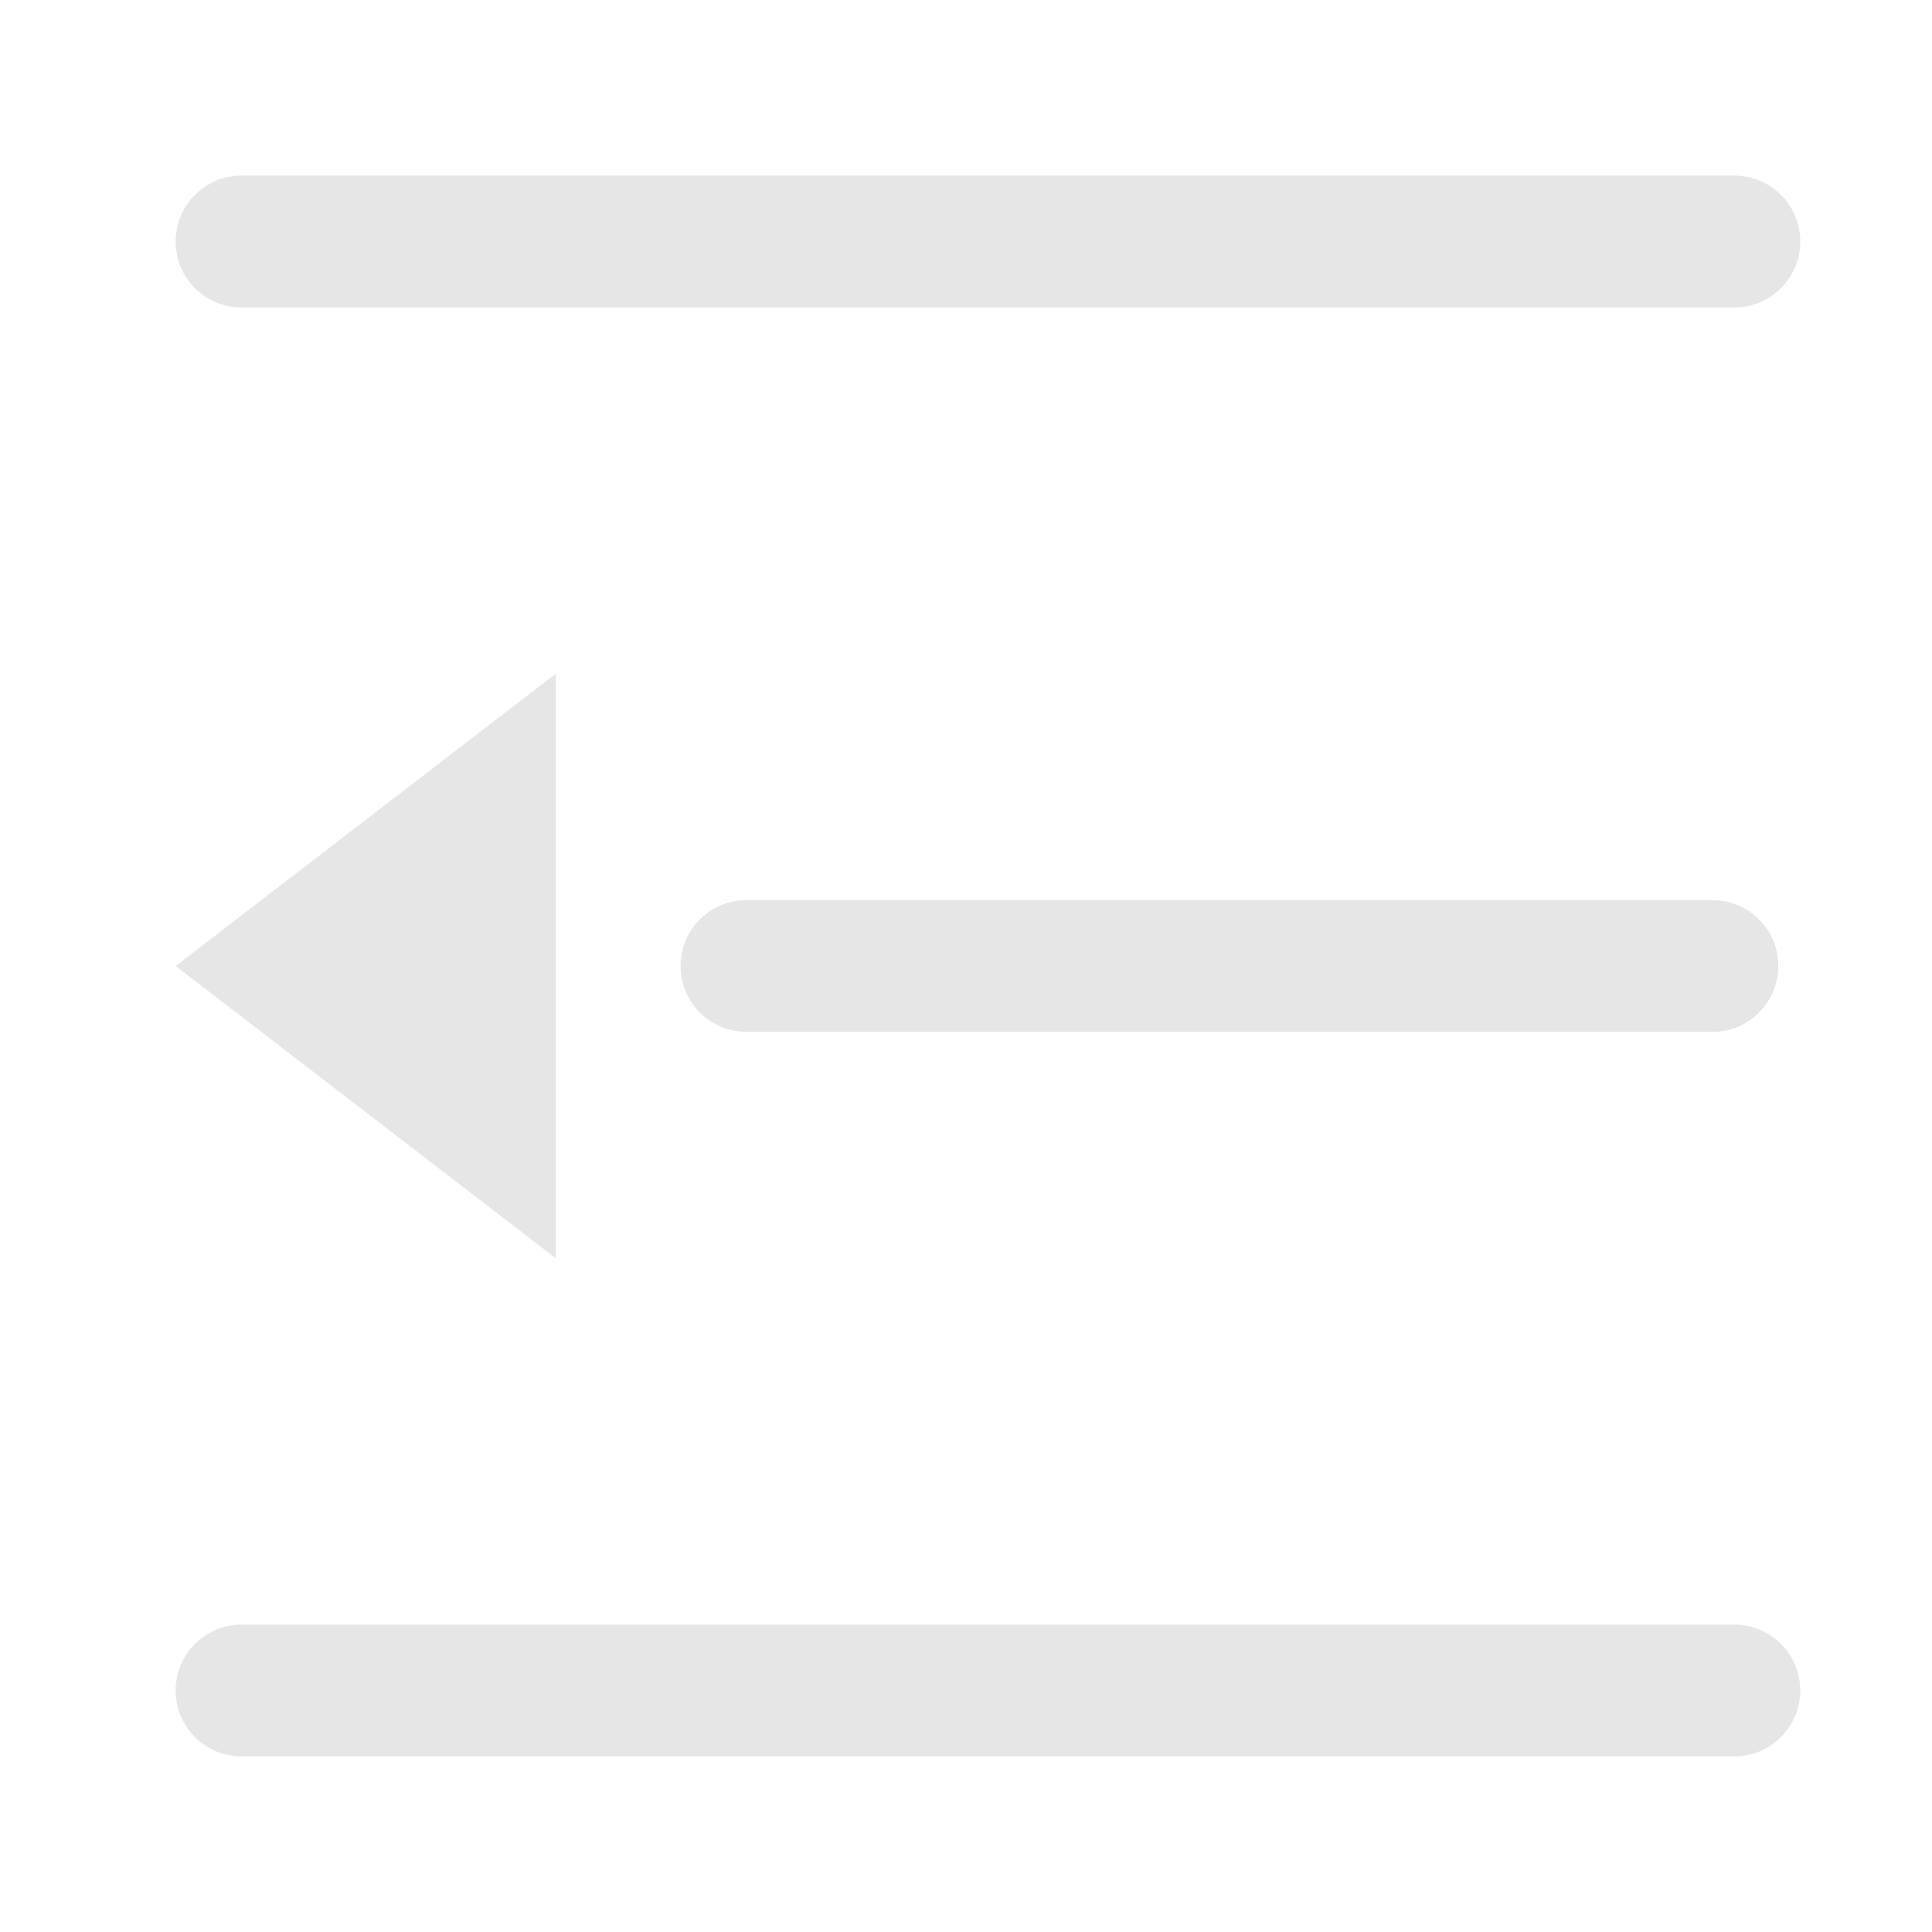
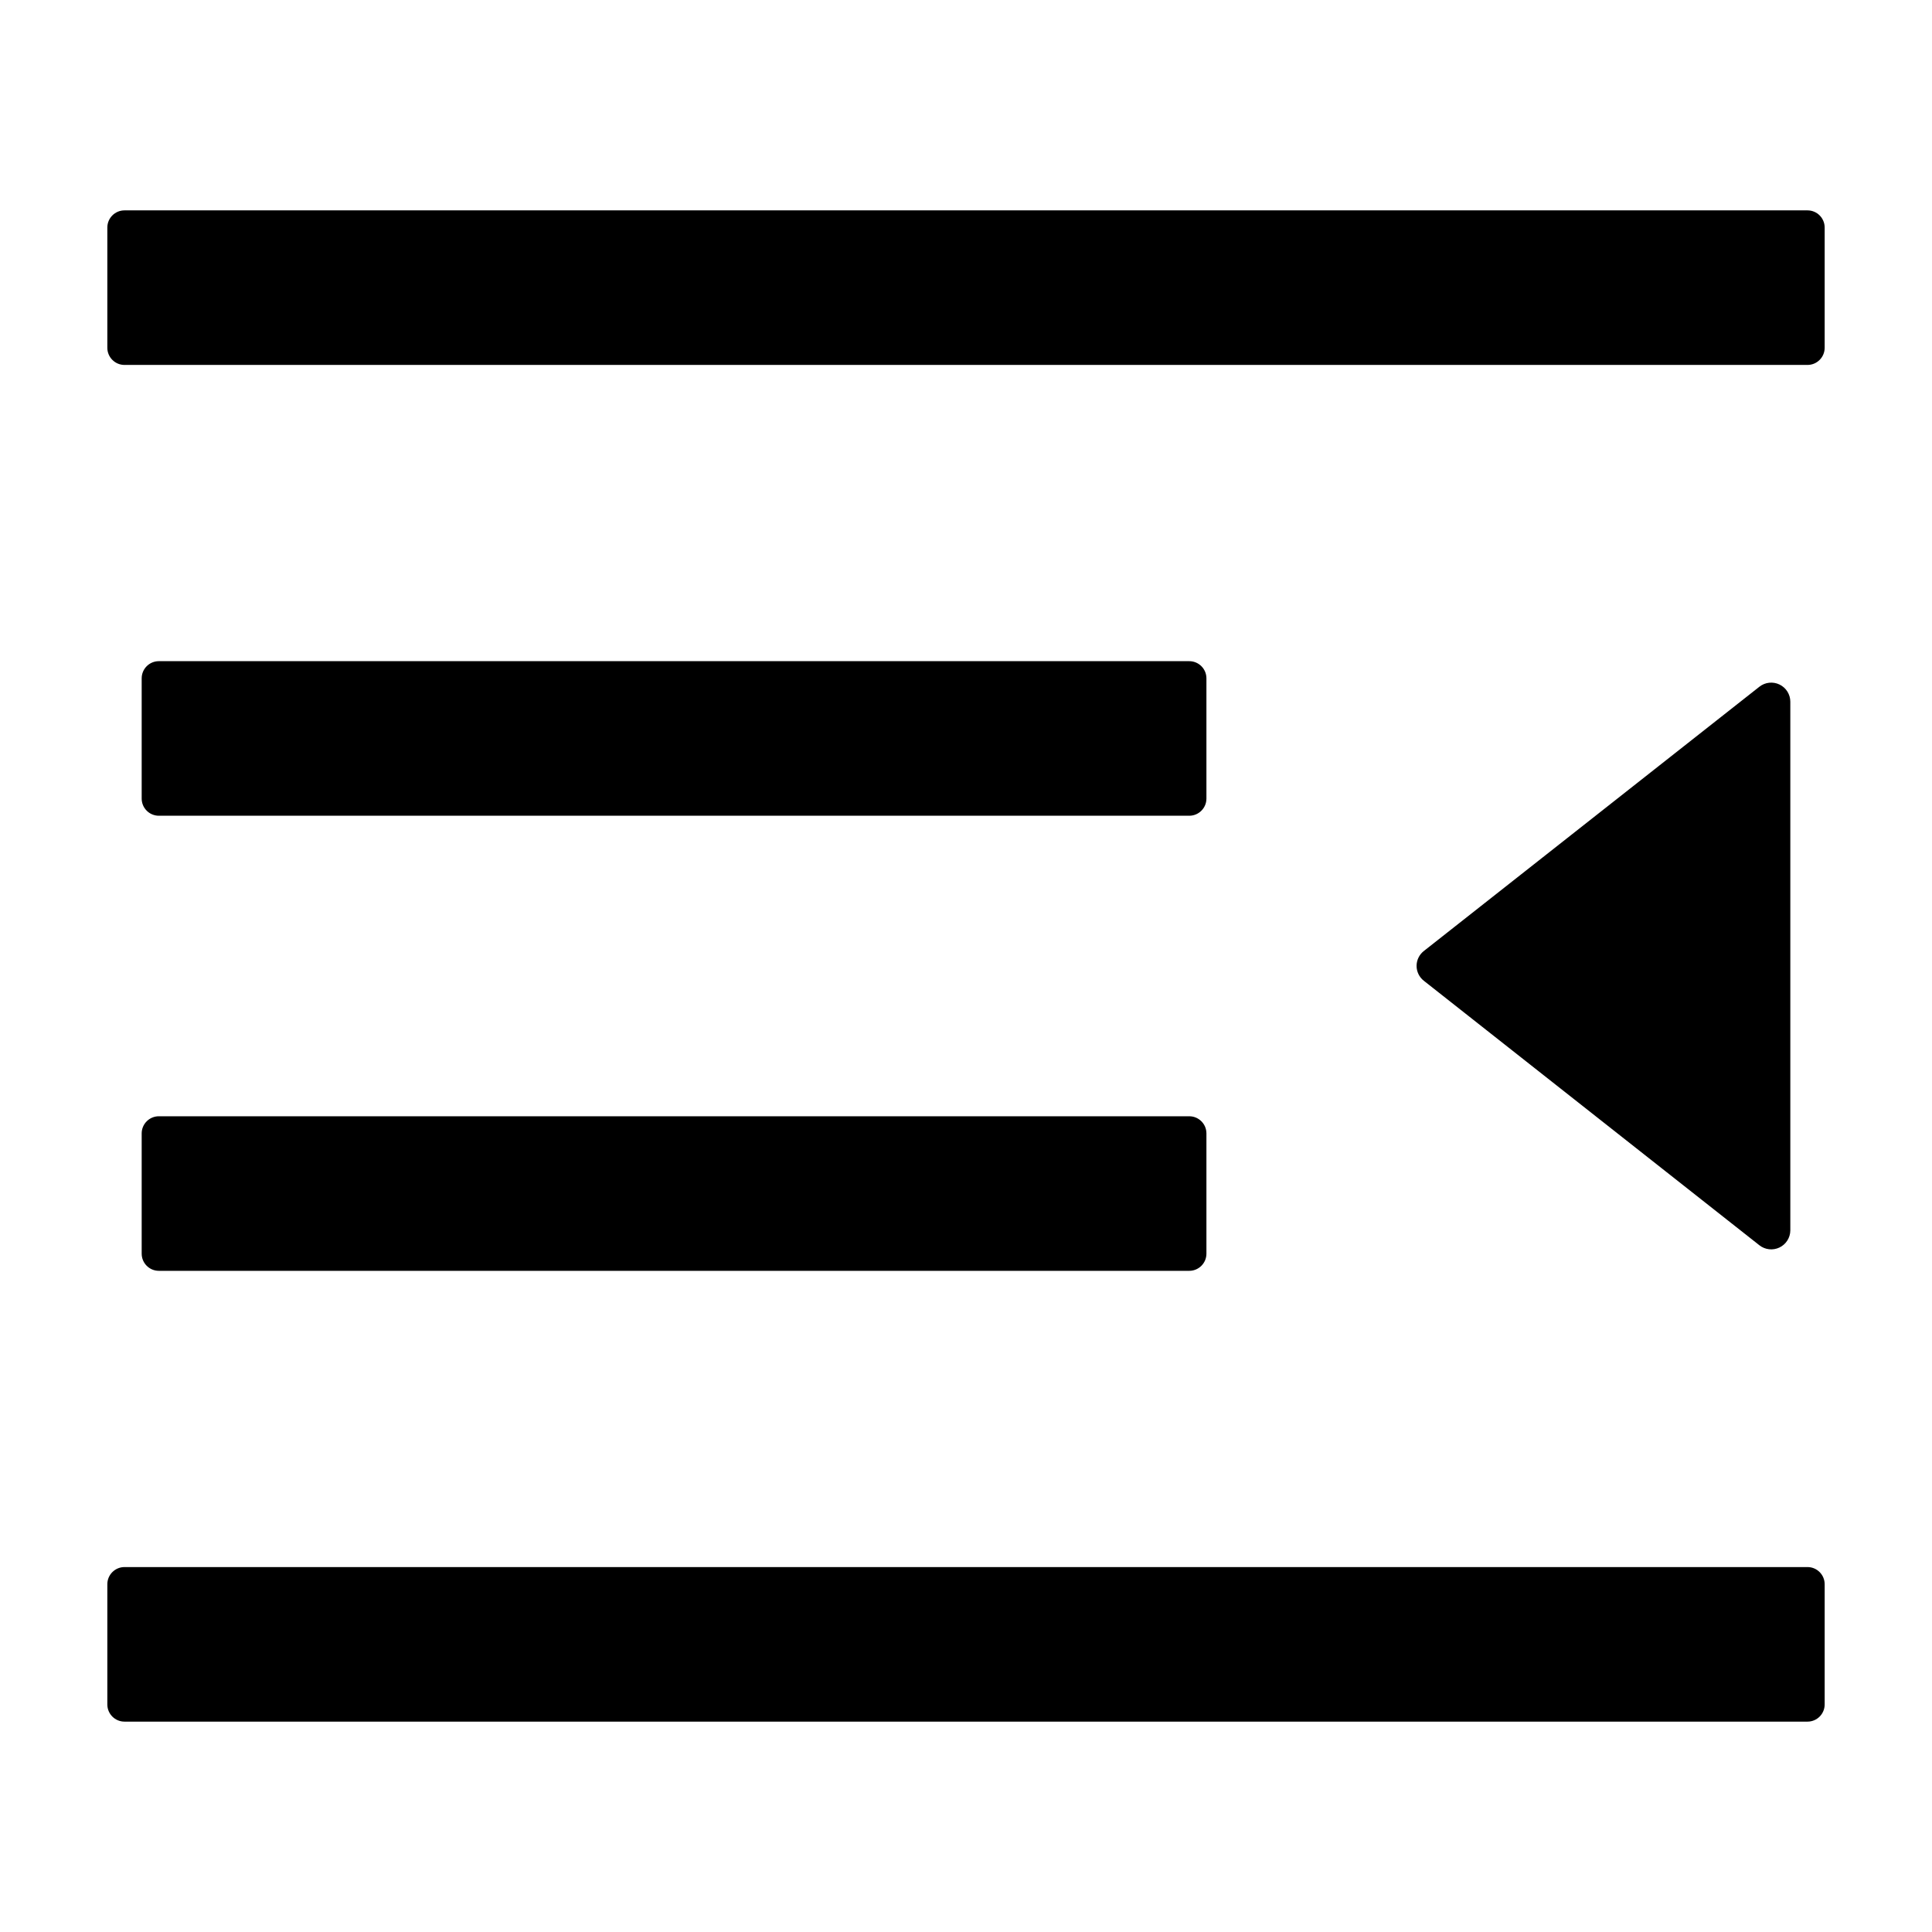
- <svg xmlns="http://www.w3.org/2000/svg" t="1670936978486" class="icon" viewBox="0 0 1024 1024" version="1.1" p-id="4888" width="200" height="200">
-   <path d="M395.636 477.09h512a34.91 34.91 0 1 1 0 69.82h-512a34.91 34.91 0 1 1 0-69.82zM128 162.91a34.91 34.91 0 1 1 0-69.82h791.273a34.91 34.91 0 1 1 0 69.82H128z m791.273 698.18a34.91 34.91 0 1 1 0 69.82H128a34.91 34.91 0 1 1 0-69.82h791.273z m-624.71-504.017v309.83L93.09 512l201.472-154.927z" p-id="4889" fill="#e6e6e6" />
+ <svg xmlns="http://www.w3.org/2000/svg" t="1631523178203" class="icon" viewBox="0 0 1024 1024" version="1.1" p-id="1362" width="128" height="128">
+   <path d="M630.329 591.644l-546.133 0a9.102 9.102 0 0 0-9.102 9.102l0 63.716a9.102 9.102 0 0 0 9.102 9.102L630.329 673.564a9.102 9.102 0 0 0 9.102-9.102l0-63.716a9.102 9.102 0 0 0-9.102-9.102z m9.102-232.107a9.102 9.102 0 0 0-9.102-9.102l-546.133-1e-8a9.102 9.102 0 0 0-9.102 9.102l0 63.716a9.102 9.102 0 0 0 9.102 9.102L630.329 432.356a9.102 9.102 0 0 0 9.102-9.102l0-63.716z m-573.44 552.96L958.009 912.498a9.102 9.102 0 0 0 9.102-9.102l1e-8-63.716a9.102 9.102 0 0 0-9.102-9.102l-892.018 0a9.102 9.102 0 0 0-9.102 9.102l1e-8 63.716a9.102 9.102 0 0 0 9.102 9.102z m0-719.076L958.009 193.422a9.102 9.102 0 0 0 9.102-9.102l-1e-8-63.716a9.102 9.102 0 0 0-9.102-9.102l-892.018 0a9.102 9.102 0 0 0-9.102 9.102l-1e-8 63.716a9.102 9.102 0 0 0 9.102 9.102zM932.523 363.975L754.688 504.036a10.012 10.012 0 0 0 0 15.815L932.523 660.025a10.126 10.126 0 0 0 16.384-7.851l0-280.235a10.126 10.126 0 0 0-16.384-7.964z" p-id="1363" />
</svg>
